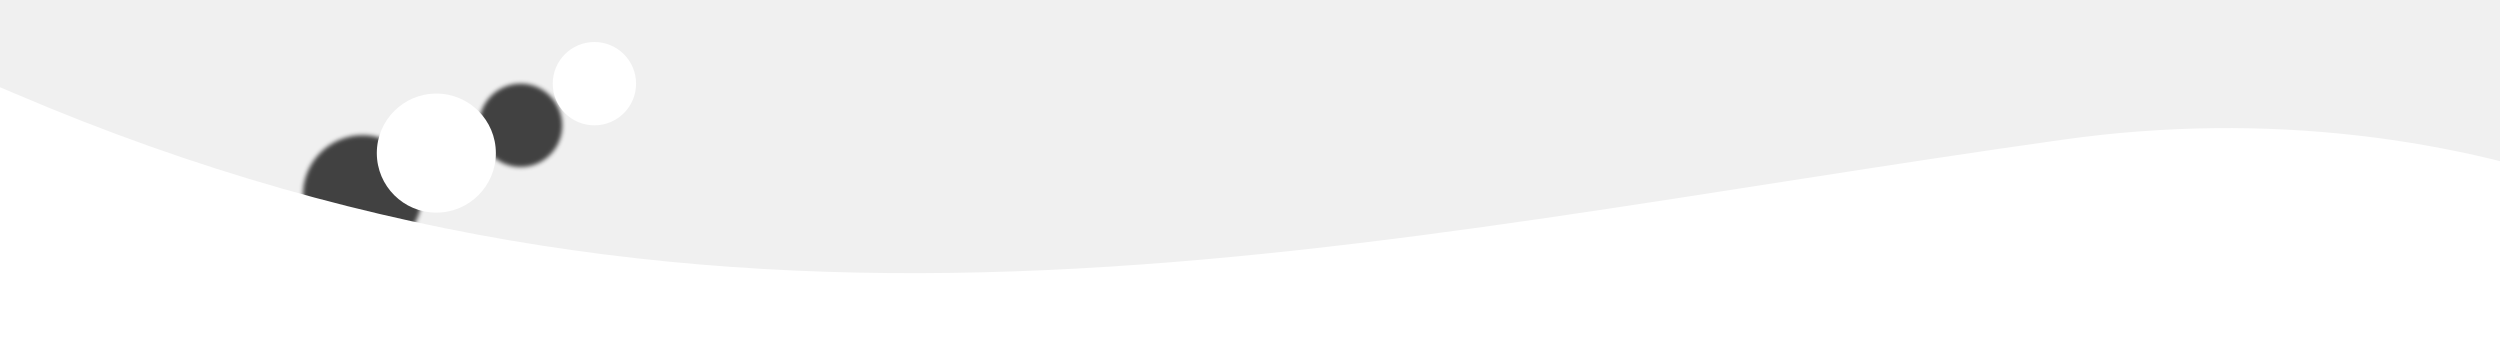
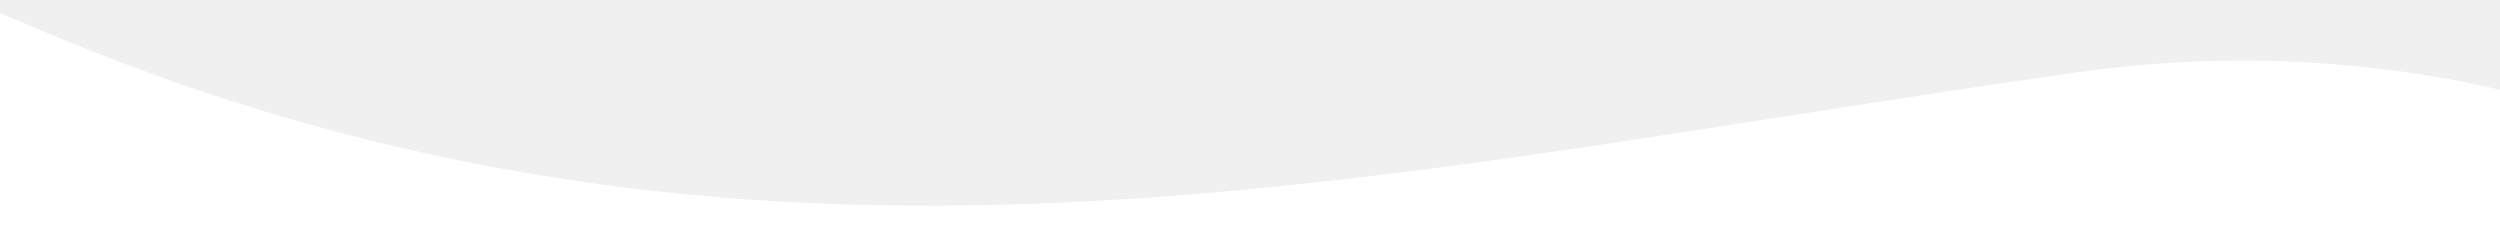
- <svg xmlns="http://www.w3.org/2000/svg" id="svg8" version="1.1" viewBox="0 0 210 30" height="30mm" width="210mm">
+ <svg xmlns="http://www.w3.org/2000/svg" id="svg8" version="1.1" viewBox="0 0 210 19" height="19mm" width="210mm">
  <defs id="defs2">
    <clipPath id="clipPath21" clipPathUnits="userSpaceOnUse">
      <rect y="-4.137" x="-1.753" height="55" width="216" id="rect23" style="fill:#cd87de;stroke-width:0.178" />
    </clipPath>
    <clipPath id="clipPath500" clipPathUnits="userSpaceOnUse">
      <rect y="-3.475" x="-7.216" height="70.025" width="226.645" id="rect502" style="fill:#0000aa;stroke-width:0.265" />
    </clipPath>
-     <filter height="3" width="3" y="-1" x="-1" id="filter338" style="color-interpolation-filters:sRGB">
-       <feFlood id="feFlood328" result="flood" flood-color="rgb(0,0,0)" flood-opacity="0.729" />
-       <feComposite id="feComposite330" result="composite1" operator="in" in2="SourceGraphic" in="flood" />
-       <feGaussianBlur id="feGaussianBlur332" result="blur" stdDeviation="0.2" in="composite1" />
-       <feOffset id="feOffset334" result="offset" dy="3.5" dx="-6.2" />
-       <feComposite id="feComposite336" result="composite2" operator="over" in2="offset" in="SourceGraphic" />
-     </filter>
-     <filter y="-1" x="-1" height="3" width="3" id="filter350" style="color-interpolation-filters:sRGB">
-       <feFlood id="feFlood340" result="flood" flood-color="rgb(0,0,0)" flood-opacity="0.729" />
-       <feComposite id="feComposite342" result="composite1" operator="in" in2="SourceGraphic" in="flood" />
-       <feGaussianBlur id="feGaussianBlur344" result="blur" stdDeviation="0.2" in="composite1" />
-       <feOffset id="feOffset346" result="offset" dy="3.5" dx="-6.2" />
-       <feComposite id="feComposite348" result="composite2" operator="over" in2="offset" in="SourceGraphic" />
-     </filter>
  </defs>
  <g id="layer1">
    <g transform="translate(-1.889881,-5.102679)" style="fill:#aa0000" id="g539">
-       <circle r="3.5" cy="12.131" cx="51.82" id="path504-0" style="fill:#ffffff;stroke-width:0.097;filter:url(#filter350)" />
-       <circle style="opacity:1;fill:#ffffff;stroke-width:0.139;filter:url(#filter338)" id="path504" cy="17.963" cx="38.542" r="5" />
-       <path id="path445" style="fill:#ffffff;stroke-width:0.375" d="m 176.295,20.836 c 69.044,-9.689 116.801,56.791 50.537,56.791 -66.264,0 -238.648,42.484 -238.648,15.105 1e-6,-27.379 -75.909,-115.055 16.013,-75.767 C 65.128,43.008 116.679,29.202 176.295,20.836 Z" clip-path="url(#clipPath500)" transform="translate(-1.069078,-4.009043)" />
+       <path id="path445" style="fill:#ffffff;stroke-width:0.375" d="m 176.295,20.836 c 69.044,-9.689 116.801,56.791 50.537,56.791 -66.264,0 -238.648,42.484 -238.648,15.105 1e-6,-27.379 -75.909,-115.055 16.013,-75.767 C 65.128,43.008 116.679,29.202 176.295,20.836 Z" clip-path="url(#clipPath500)" transform="translate(0.253839,-9.678686)" />
    </g>
  </g>
</svg>
